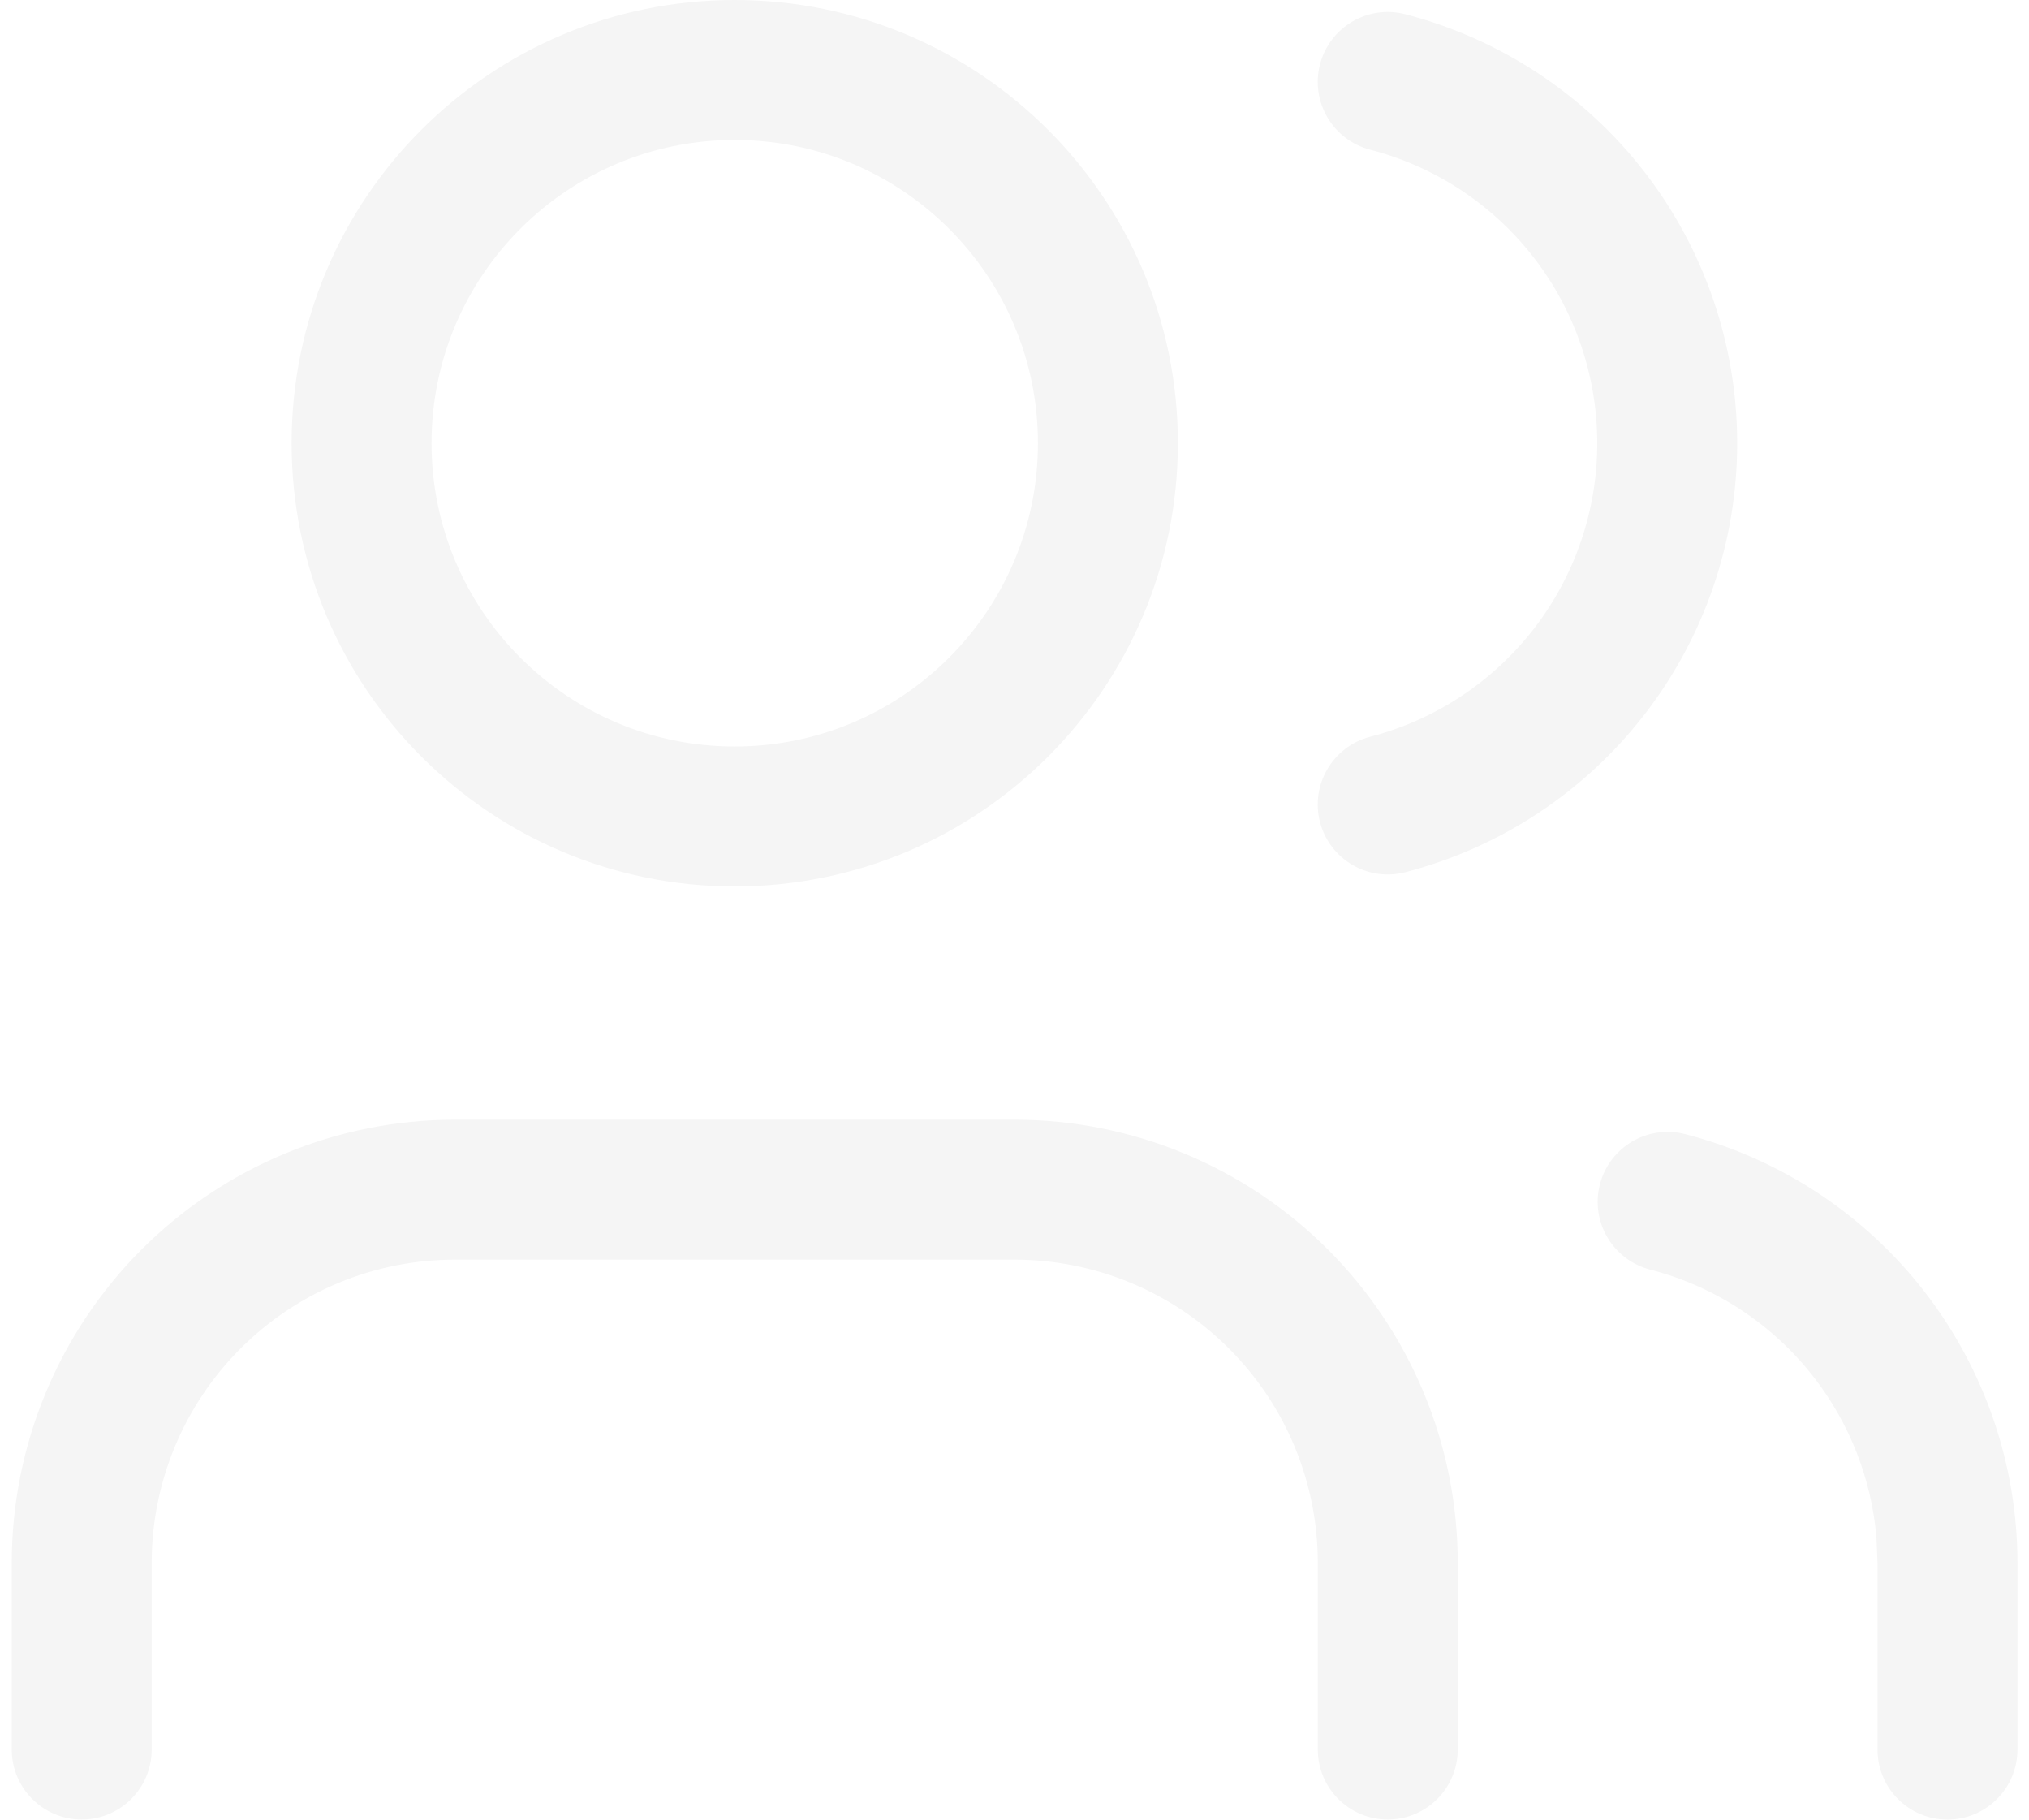
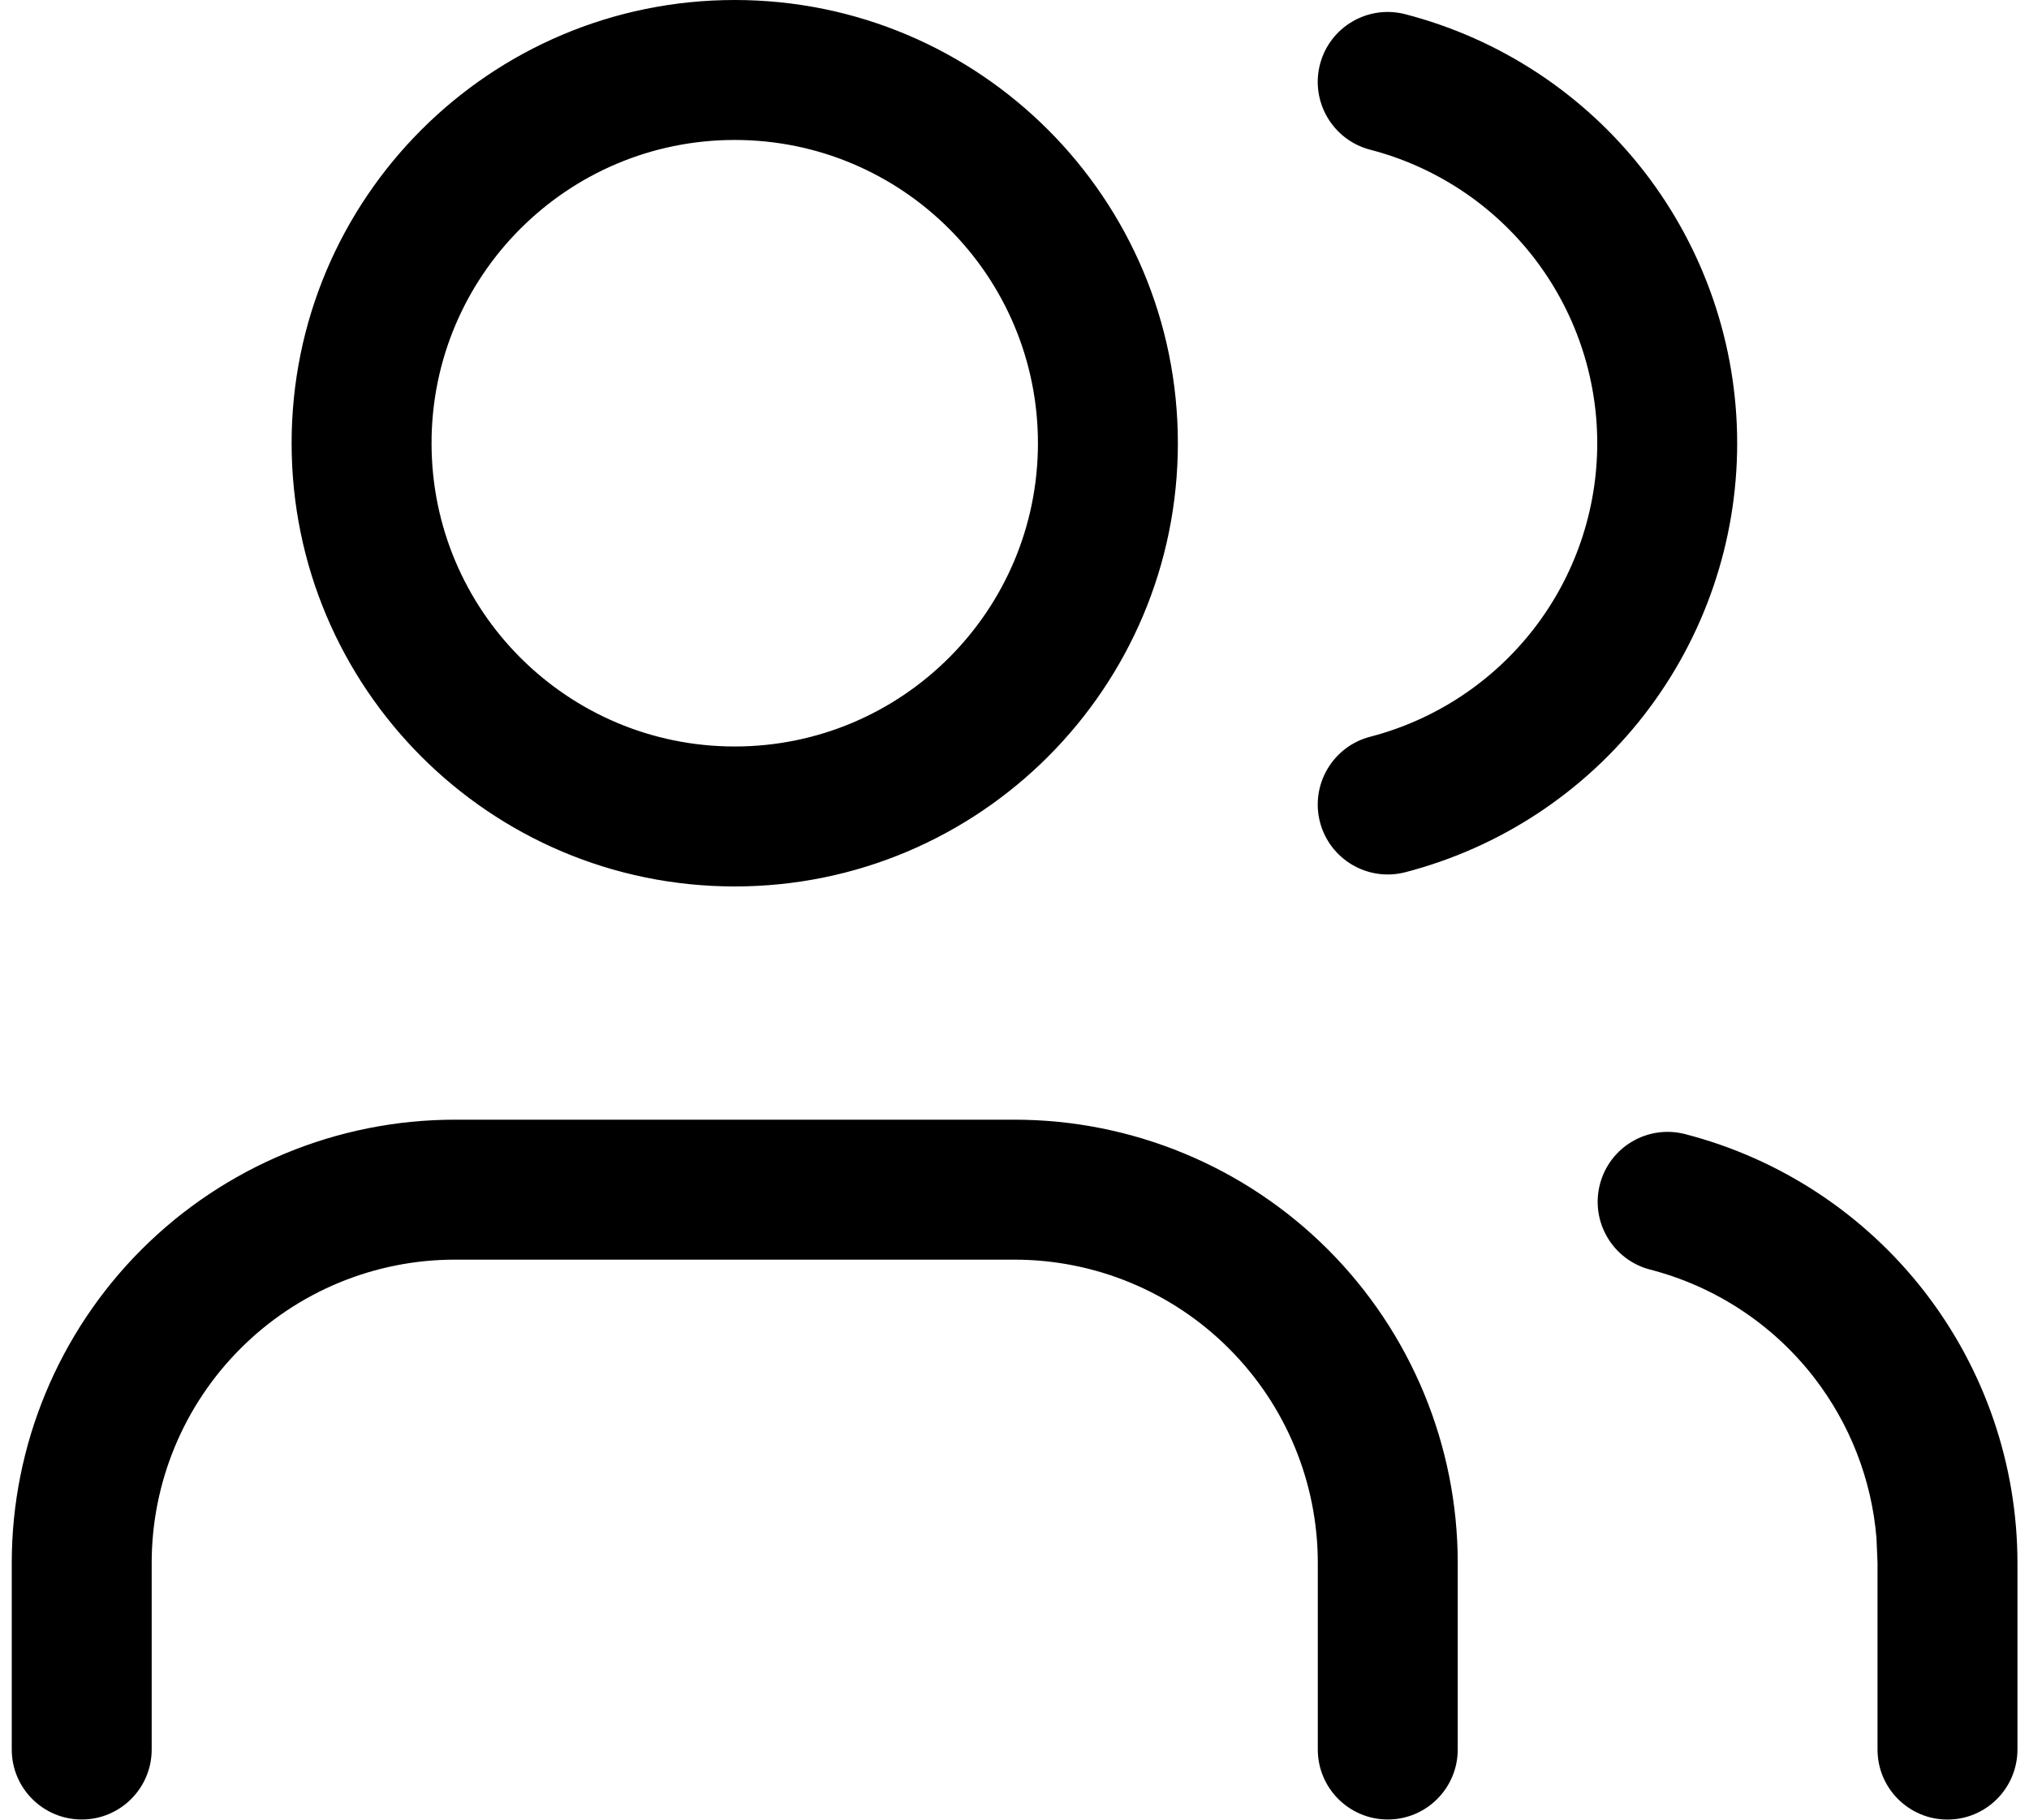
<svg xmlns="http://www.w3.org/2000/svg" width="29" height="26" viewBox="0 0 29 26" fill="none">
-   <path d="M22.867 16.924C23.005 16.389 23.55 16.068 24.085 16.206C25.444 16.557 26.647 17.349 27.507 18.458C28.366 19.567 28.834 20.93 28.835 22.333V25.001C28.834 25.553 28.387 26.001 27.835 26.001C27.283 26.001 26.835 25.553 26.835 25.001V22.335L26.82 21.977C26.751 21.144 26.441 20.347 25.927 19.683C25.339 18.924 24.515 18.382 23.585 18.142C23.05 18.003 22.729 17.458 22.867 16.924ZM14.501 16C16.181 16 17.792 16.668 18.98 17.855C20.167 19.043 20.835 20.654 20.835 22.333V25C20.835 25.552 20.387 26 19.835 26C19.283 26 18.835 25.552 18.835 25V22.333C18.835 21.184 18.378 20.082 17.565 19.27C16.753 18.457 15.65 18 14.501 18H6.501C5.352 18 4.25 18.457 3.438 19.27C2.625 20.082 2.168 21.184 2.168 22.333V25C2.168 25.552 1.72 26 1.168 26C0.616 26 0.168 25.552 0.168 25V22.333C0.168 20.653 0.836 19.043 2.023 17.855C3.211 16.668 4.821 16 6.501 16H14.501ZM10.501 0C13.999 0 16.835 2.835 16.835 6.333C16.835 9.831 13.999 12.667 10.501 12.667C7.003 12.667 4.168 9.831 4.168 6.333C4.168 2.835 7.003 0 10.501 0ZM18.866 0.92C19.005 0.385 19.55 0.065 20.085 0.203C21.443 0.555 22.646 1.348 23.505 2.458C24.363 3.568 24.829 4.931 24.829 6.334C24.829 7.737 24.363 9.1 23.505 10.209C22.646 11.319 21.443 12.112 20.085 12.464C19.55 12.602 19.005 12.281 18.866 11.747C18.728 11.213 19.049 10.667 19.583 10.528C20.512 10.287 21.335 9.744 21.923 8.985C22.51 8.226 22.829 7.294 22.829 6.334C22.829 5.374 22.51 4.441 21.923 3.682C21.335 2.922 20.512 2.38 19.583 2.139C19.049 2 18.728 1.454 18.866 0.92ZM10.501 2C8.108 2 6.168 3.94 6.168 6.333C6.168 8.726 8.108 10.667 10.501 10.667C12.894 10.667 14.835 8.726 14.835 6.333C14.835 3.94 12.894 2 10.501 2Z" fill="#F5F5F5" />
+   <path d="M22.867 16.924C23.005 16.389 23.55 16.068 24.085 16.206C25.444 16.557 26.647 17.349 27.507 18.458C28.366 19.567 28.834 20.93 28.835 22.333V25.001C28.834 25.553 28.387 26.001 27.835 26.001C27.283 26.001 26.835 25.553 26.835 25.001V22.335L26.82 21.977C26.751 21.144 26.441 20.347 25.927 19.683C25.339 18.924 24.515 18.382 23.585 18.142C23.05 18.003 22.729 17.458 22.867 16.924ZM14.501 16C16.181 16 17.792 16.668 18.98 17.855C20.167 19.043 20.835 20.654 20.835 22.333V25C20.835 25.552 20.387 26 19.835 26C19.283 26 18.835 25.552 18.835 25V22.333C18.835 21.184 18.378 20.082 17.565 19.27C16.753 18.457 15.65 18 14.501 18H6.501C5.352 18 4.25 18.457 3.438 19.27C2.625 20.082 2.168 21.184 2.168 22.333V25C2.168 25.552 1.72 26 1.168 26C0.616 26 0.168 25.552 0.168 25V22.333C0.168 20.653 0.836 19.043 2.023 17.855C3.211 16.668 4.821 16 6.501 16H14.501ZM10.501 0C13.999 0 16.835 2.835 16.835 6.333C16.835 9.831 13.999 12.667 10.501 12.667C7.003 12.667 4.168 9.831 4.168 6.333C4.168 2.835 7.003 0 10.501 0ZM18.866 0.92C19.005 0.385 19.55 0.065 20.085 0.203C21.443 0.555 22.646 1.348 23.505 2.458C24.363 3.568 24.829 4.931 24.829 6.334C24.829 7.737 24.363 9.1 23.505 10.209C22.646 11.319 21.443 12.112 20.085 12.464C19.55 12.602 19.005 12.281 18.866 11.747C18.728 11.213 19.049 10.667 19.583 10.528C20.512 10.287 21.335 9.744 21.923 8.985C22.51 8.226 22.829 7.294 22.829 6.334C22.829 5.374 22.51 4.441 21.923 3.682C21.335 2.922 20.512 2.38 19.583 2.139C19.049 2 18.728 1.454 18.866 0.92ZM10.501 2C8.108 2 6.168 3.94 6.168 6.333C6.168 8.726 8.108 10.667 10.501 10.667C12.894 10.667 14.835 8.726 14.835 6.333C14.835 3.94 12.894 2 10.501 2Z" fill="currentColor" />
</svg>
